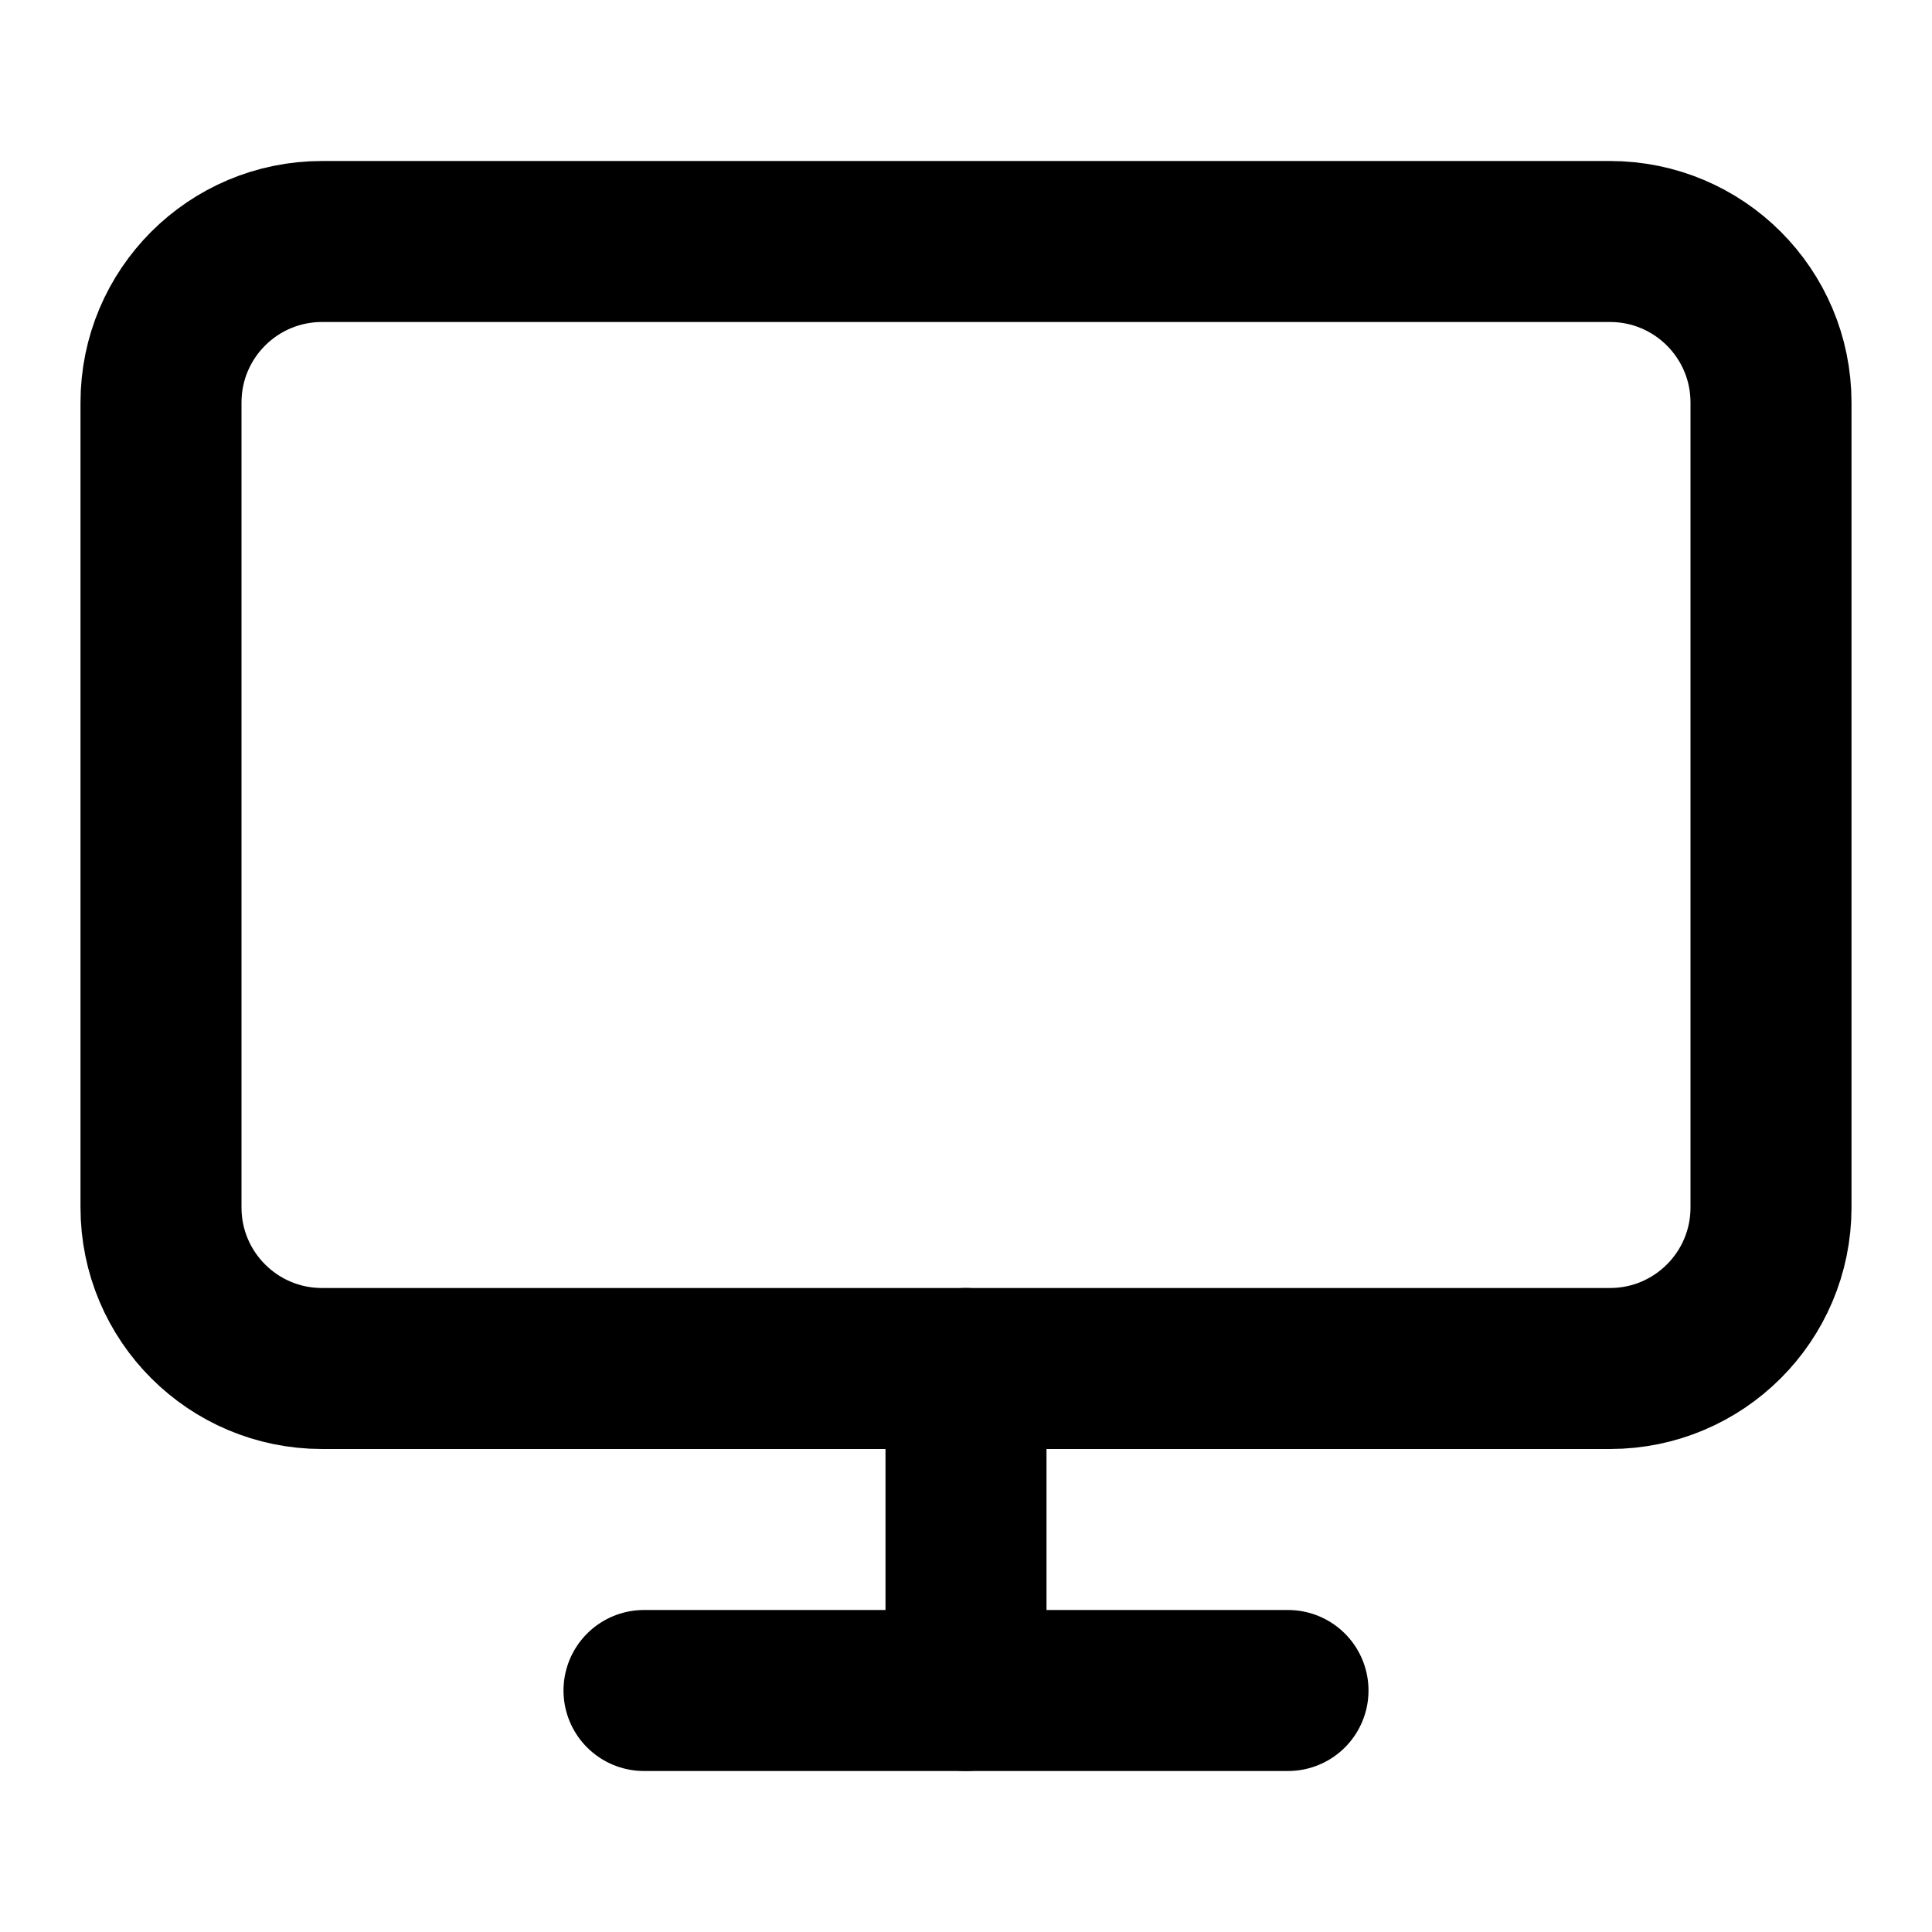
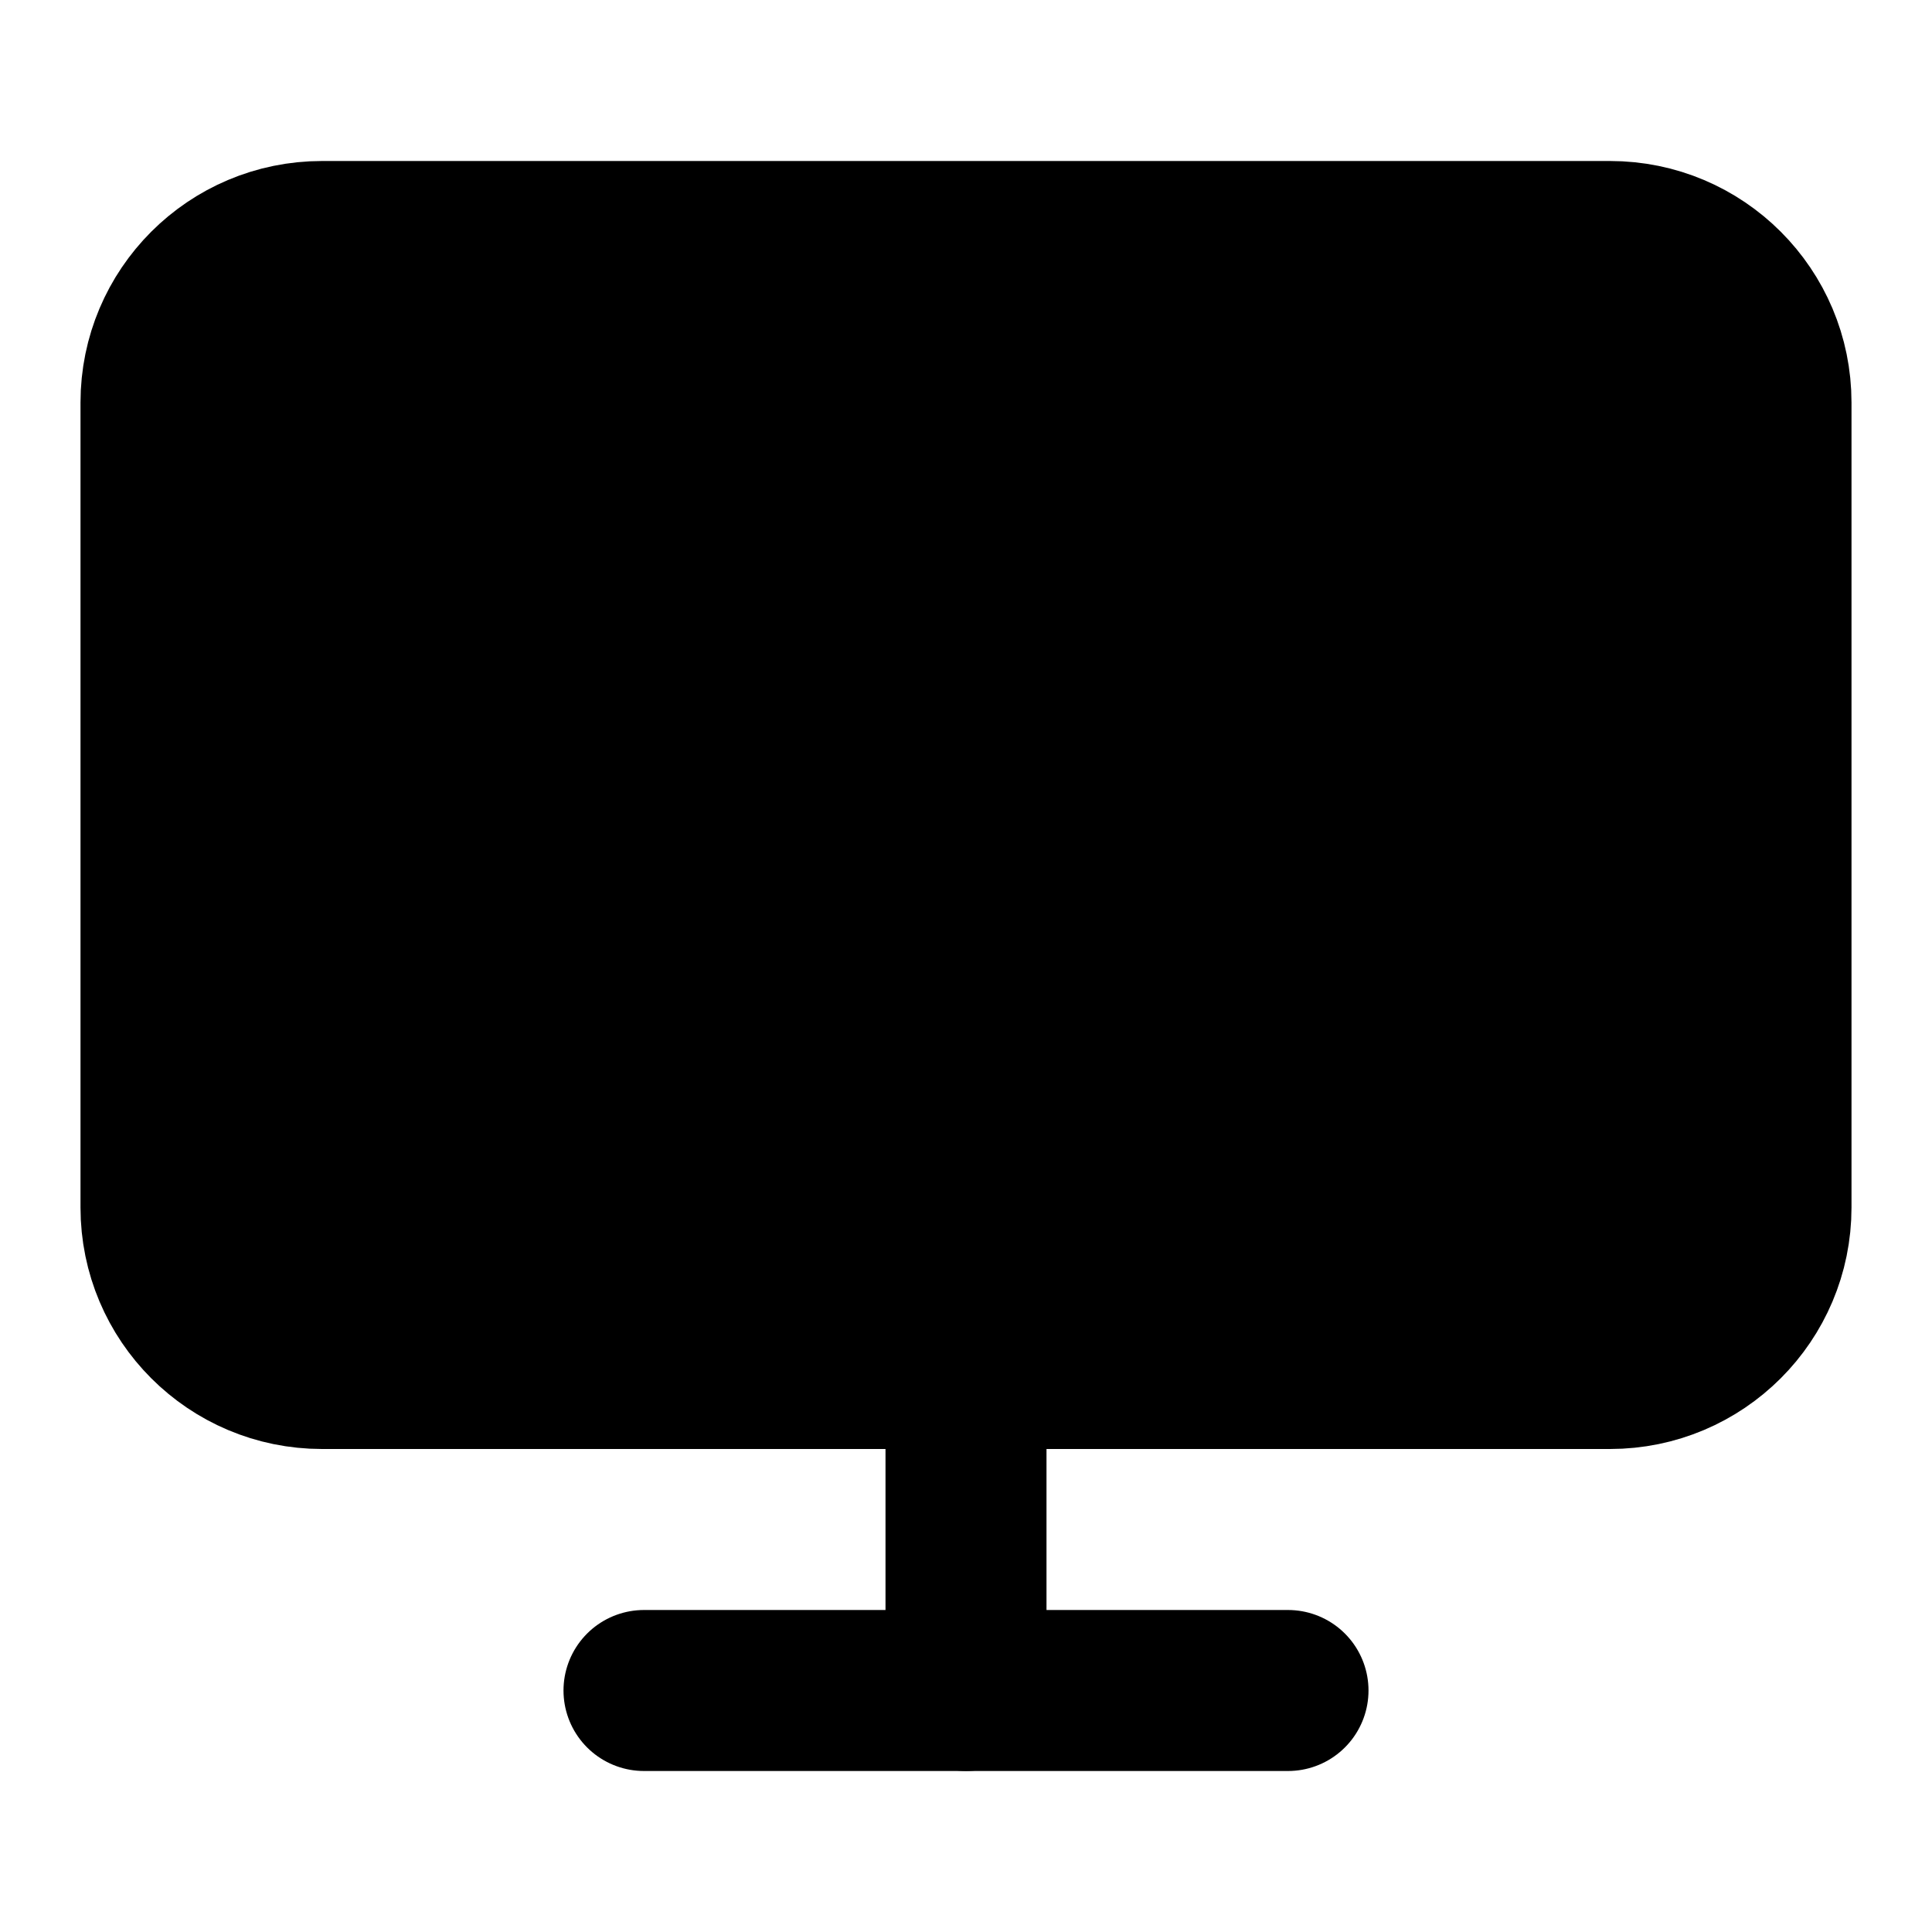
<svg xmlns="http://www.w3.org/2000/svg" width="24" height="24" viewBox="0 0 24 24" fill="none" stroke="#000" stroke-width="2" stroke-linecap="round" stroke-linejoin="round">
-   <rect width="20" height="14" x="2" y="3" rx="2" />
+   <rect fill="#000" width="20" height="14" x="2" y="3" rx="2" />
  <line x1="8" x2="16" y1="21" y2="21" />
  <line x1="12" x2="12" y1="17" y2="21" />
</svg>
